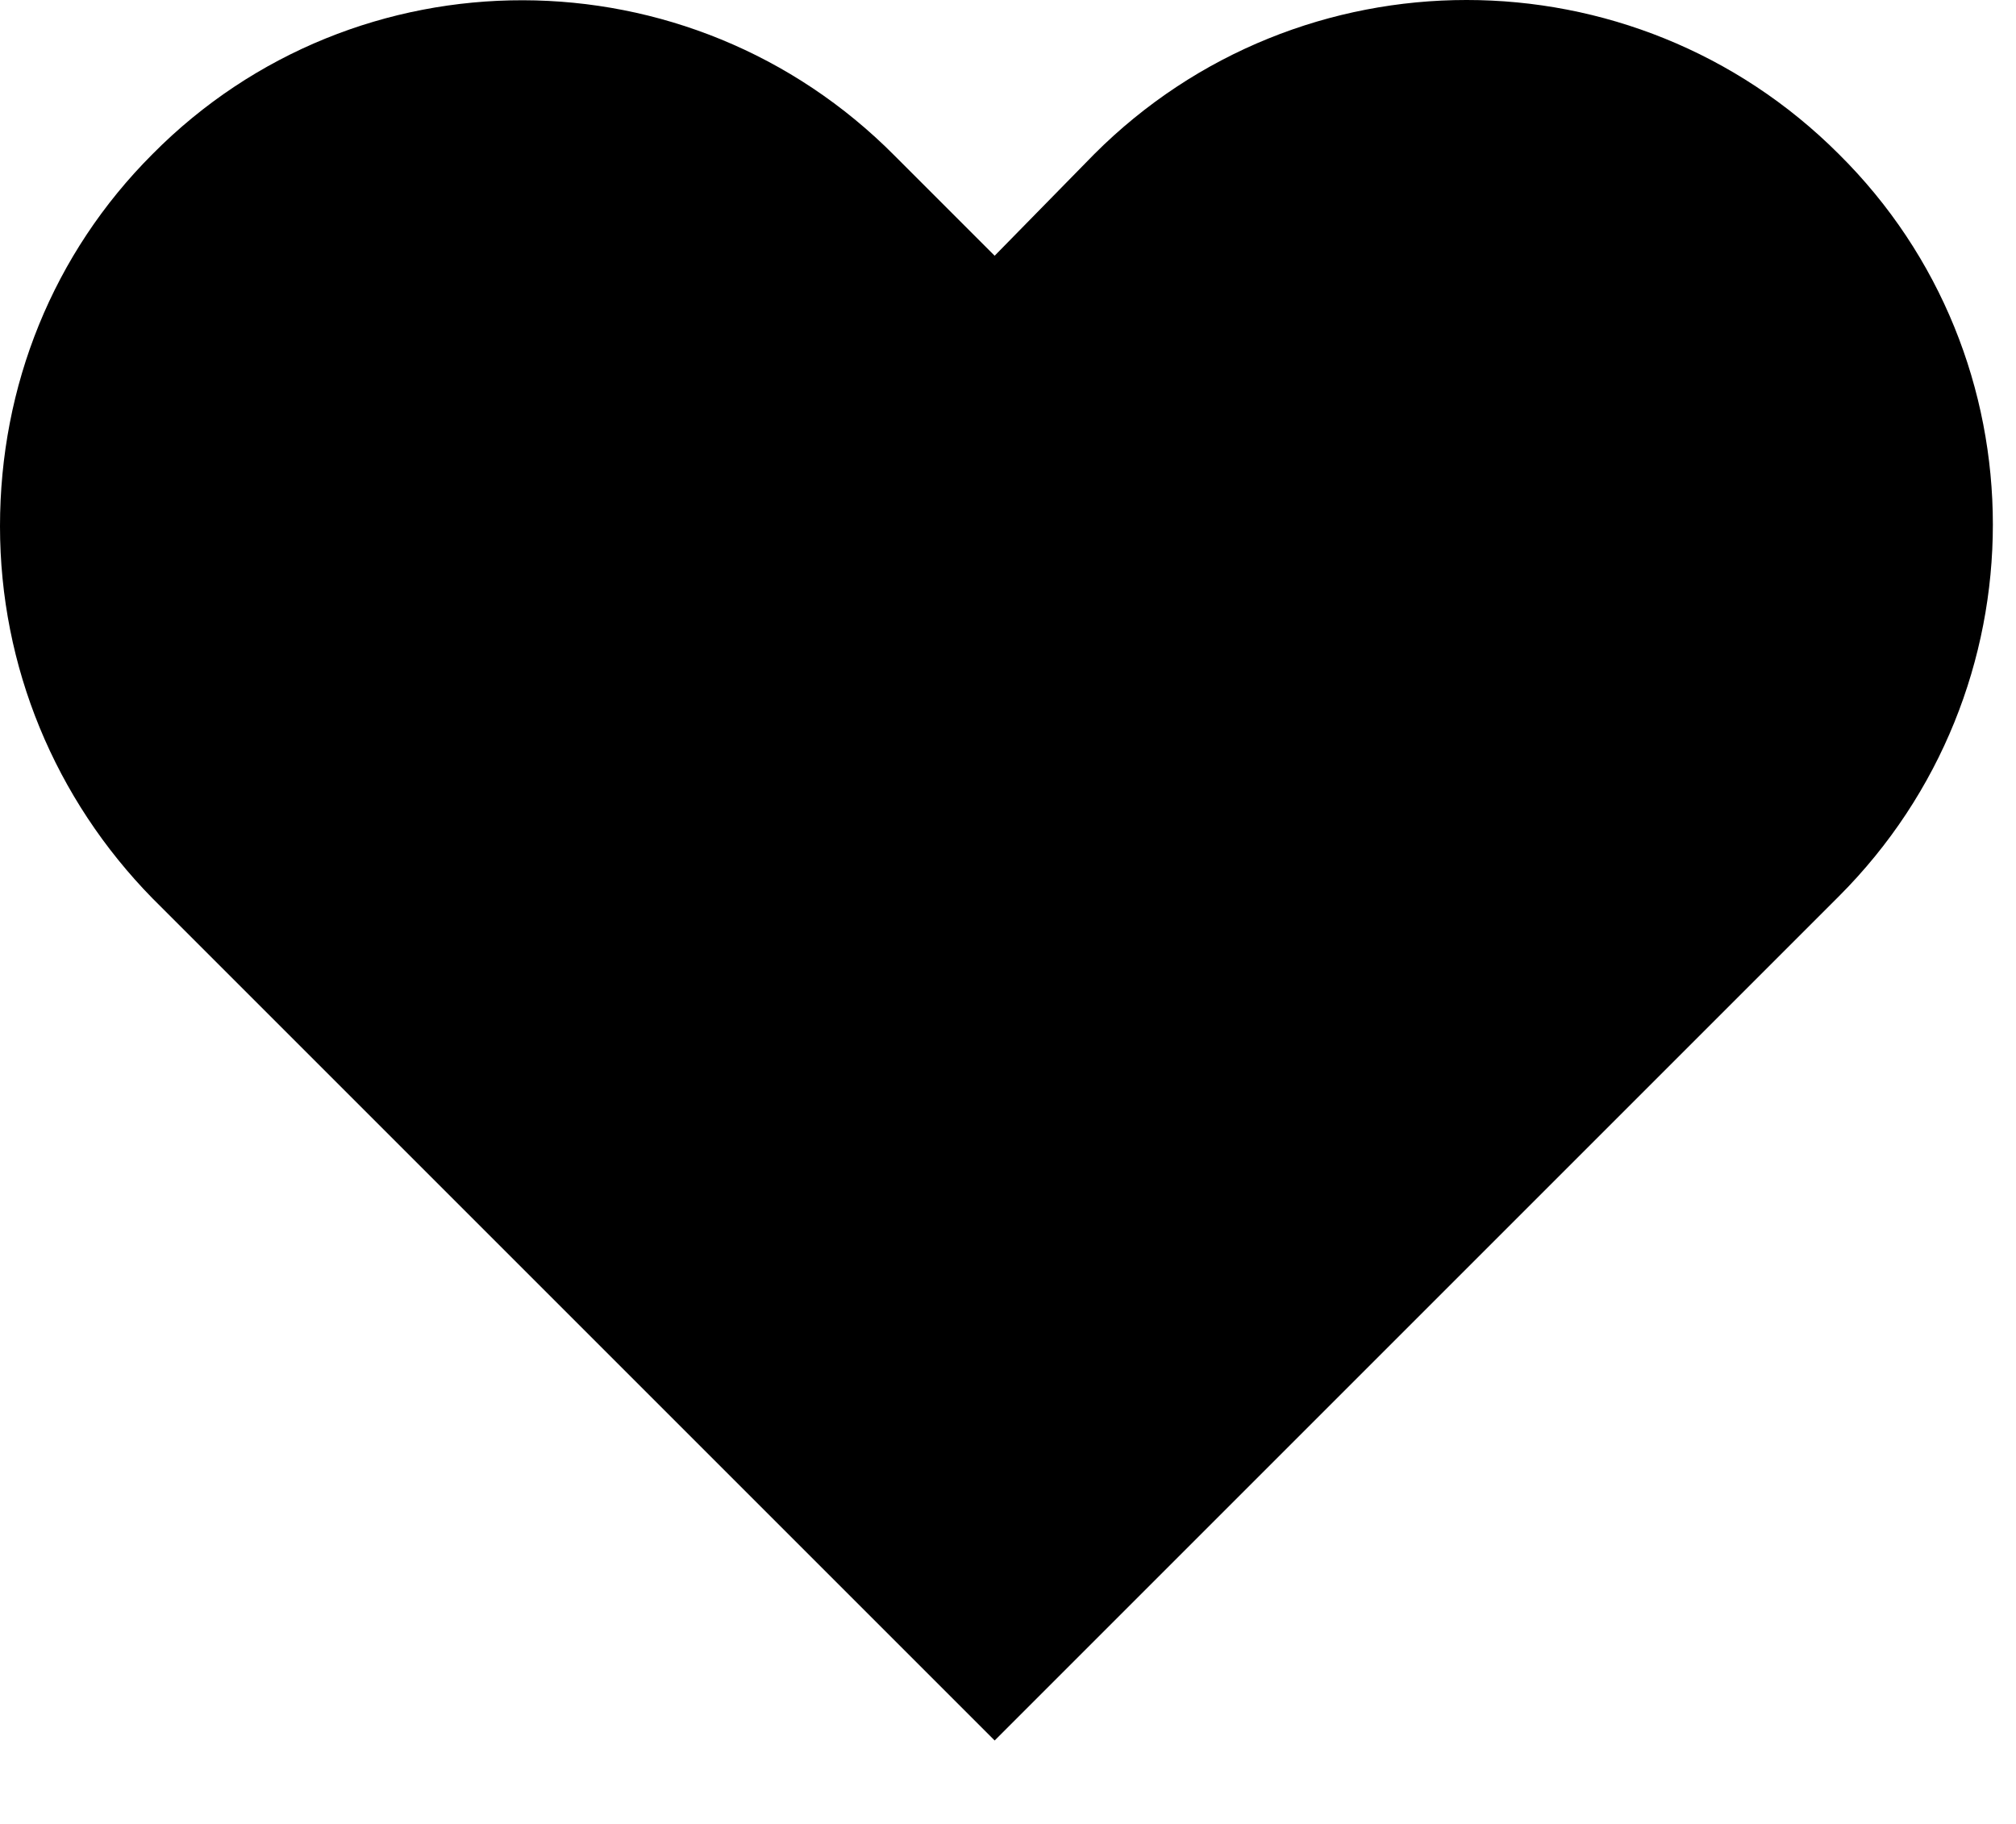
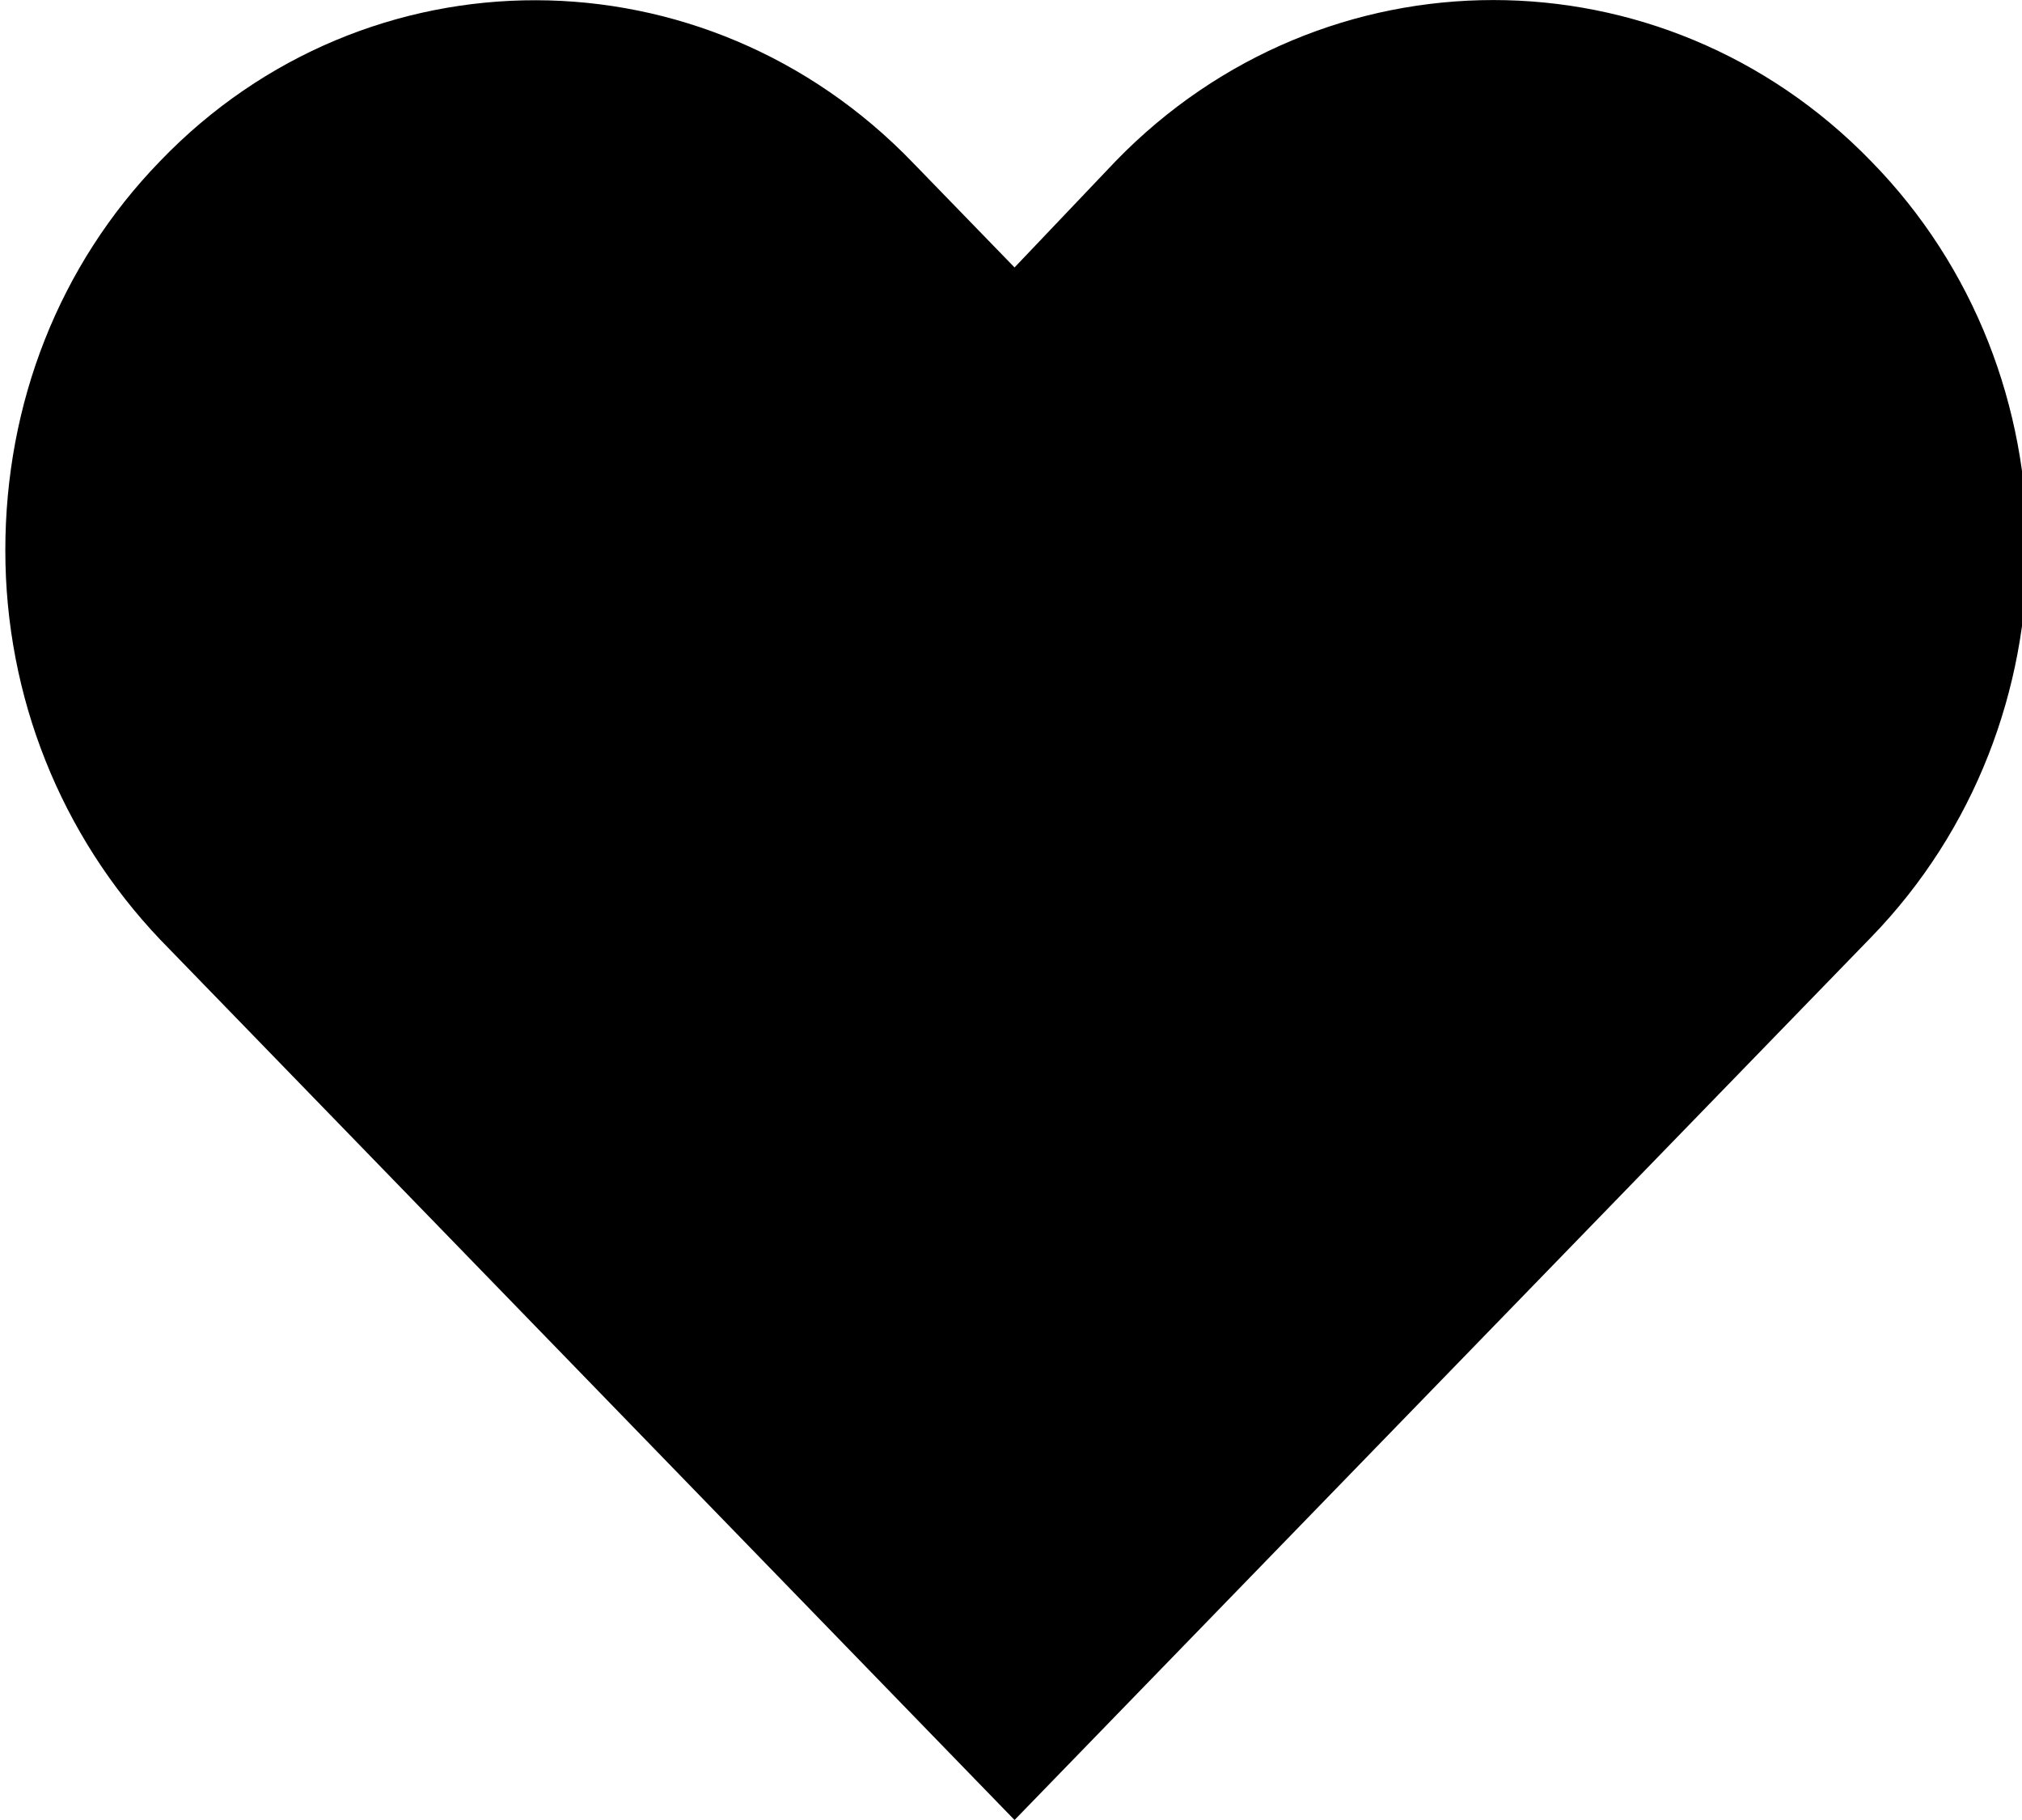
- <svg xmlns="http://www.w3.org/2000/svg" width="21" height="19" viewBox="0 0 21 19" fill="none">
-   <path d="M19.154 9.338C21.294 7.198 21.294 3.724 19.154 1.605C17.014 -0.535 13.539 -0.535 11.399 1.605L10.361 2.664L9.323 1.626C7.183 -0.535 3.708 -0.535 1.589 1.605C0.551 2.643 0 4.02 0 5.482C0 6.944 0.572 8.321 1.589 9.359L10.361 18.131L19.154 9.338Z" fill="black" />
+ <svg xmlns="http://www.w3.org/2000/svg" width="20" height="18" viewBox="0 0 21 19" fill="none" version="1.1" id="svg58">
+   <defs id="defs62" />
+   <path d="m 19.479,9.786 c 2.176,-2.242 2.176,-5.884 0,-8.104 -2.176,-2.242 -5.71,-2.242 -7.886,0 l -1.056,1.11 L 9.481,1.704 C 7.305,-0.561 3.771,-0.561 1.616,1.682 0.56,2.77 0,4.213 0,5.745 0,7.277 0.582,8.72 1.616,9.808 l 8.921,9.192 z" fill="#000000" id="path56" style="stroke-width:1.032" />
</svg>
